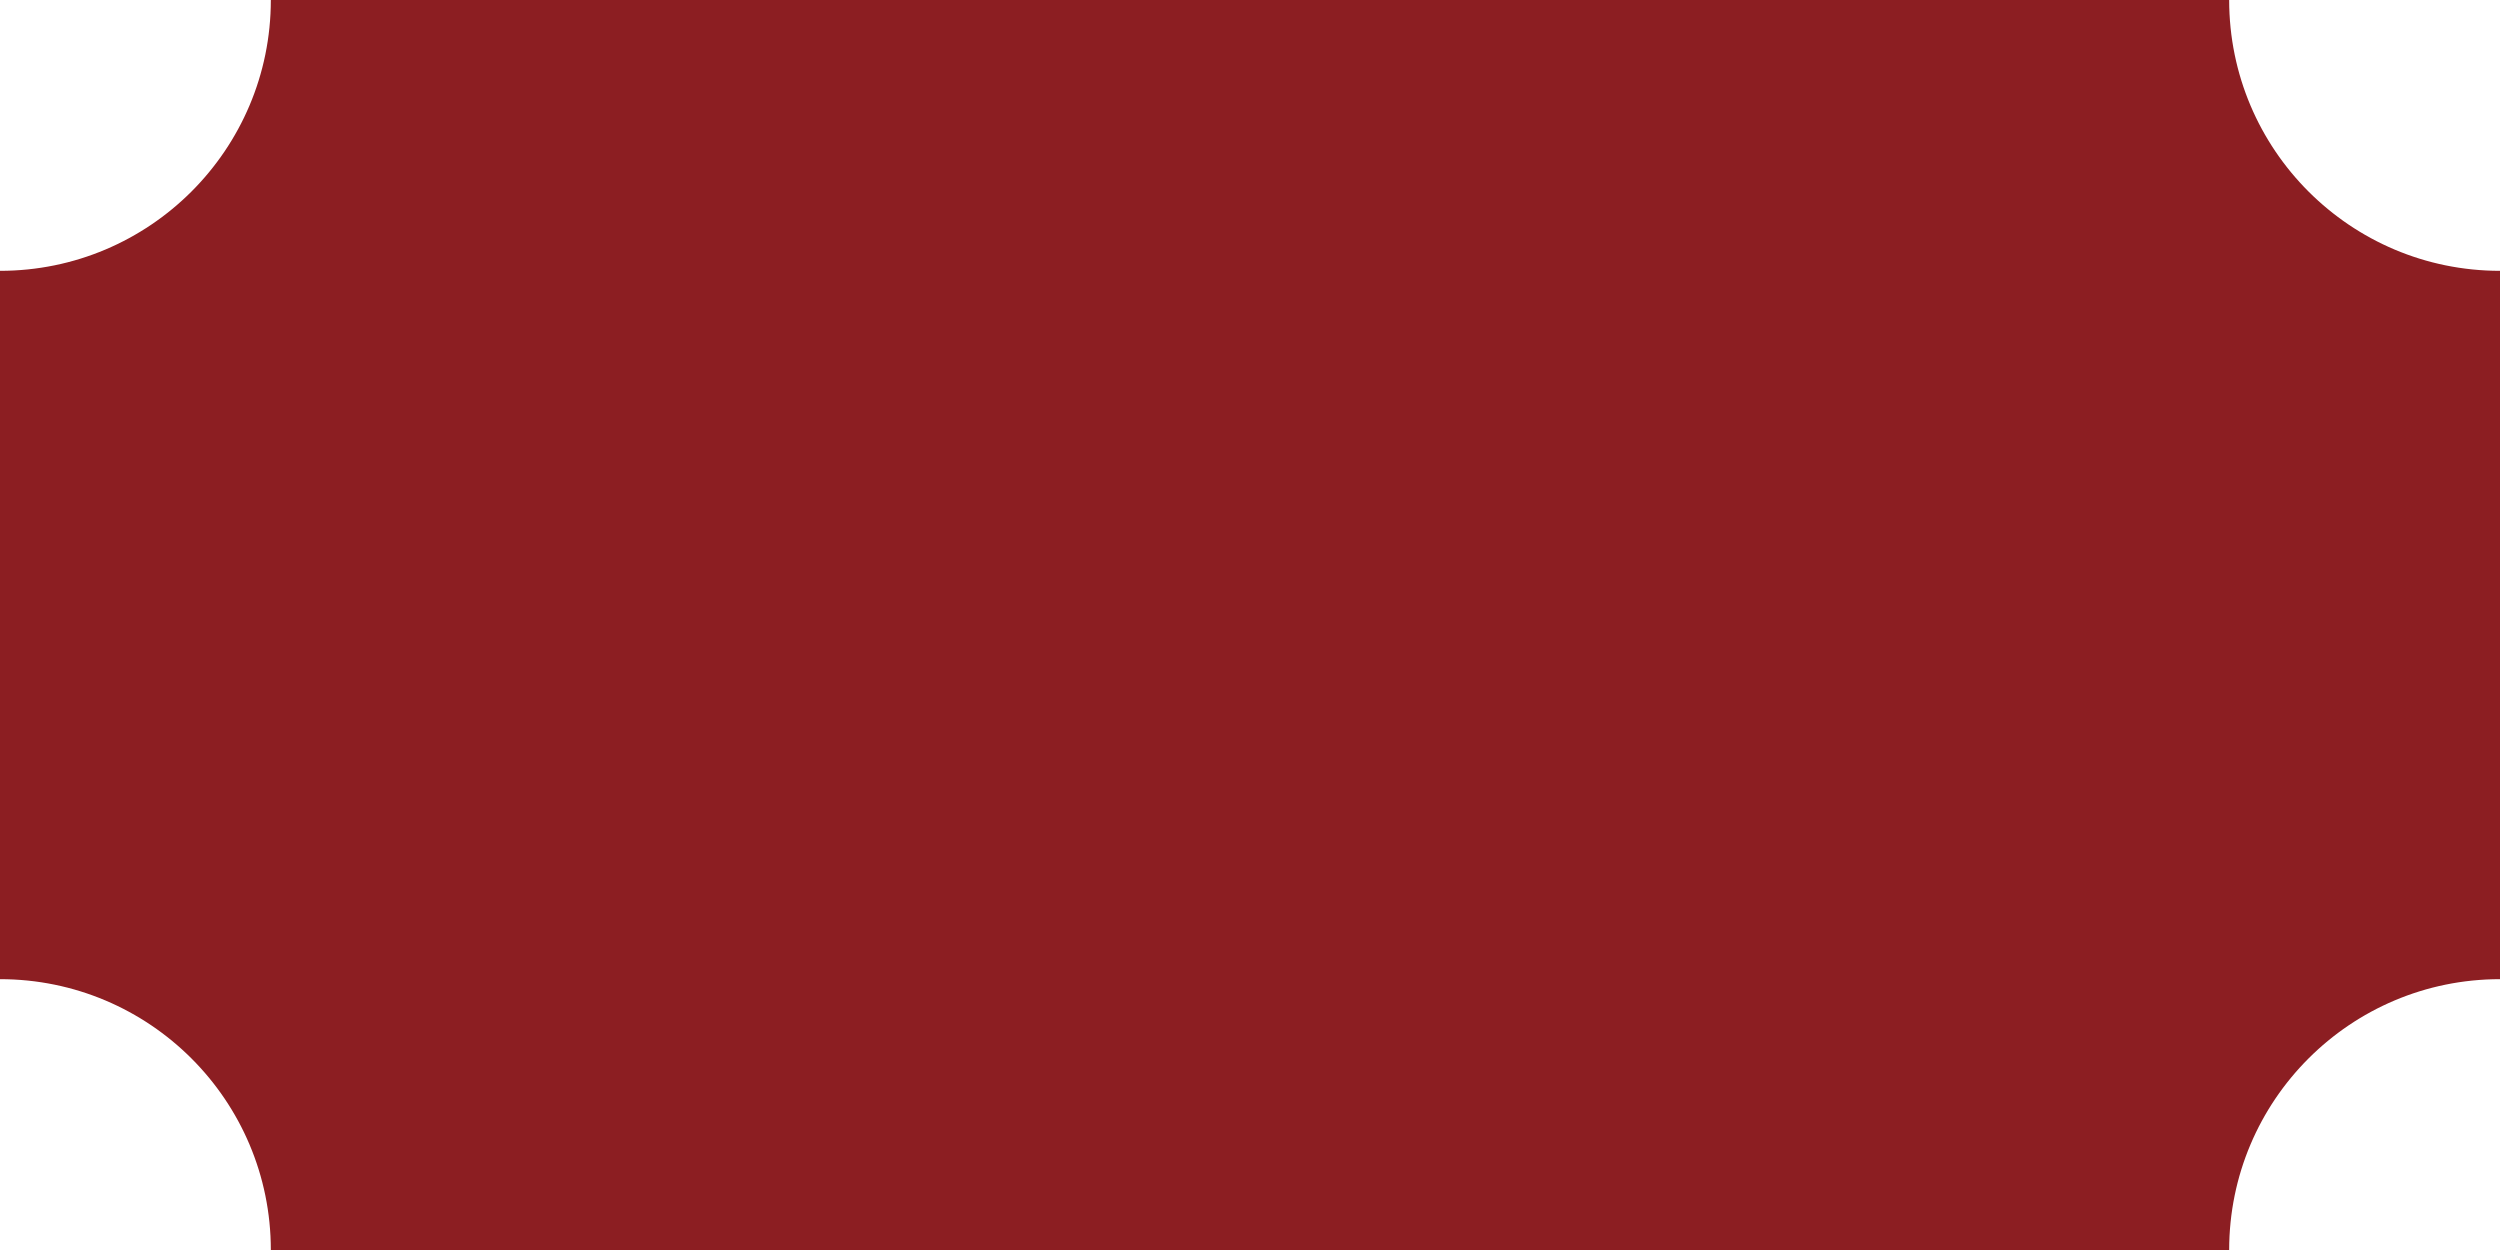
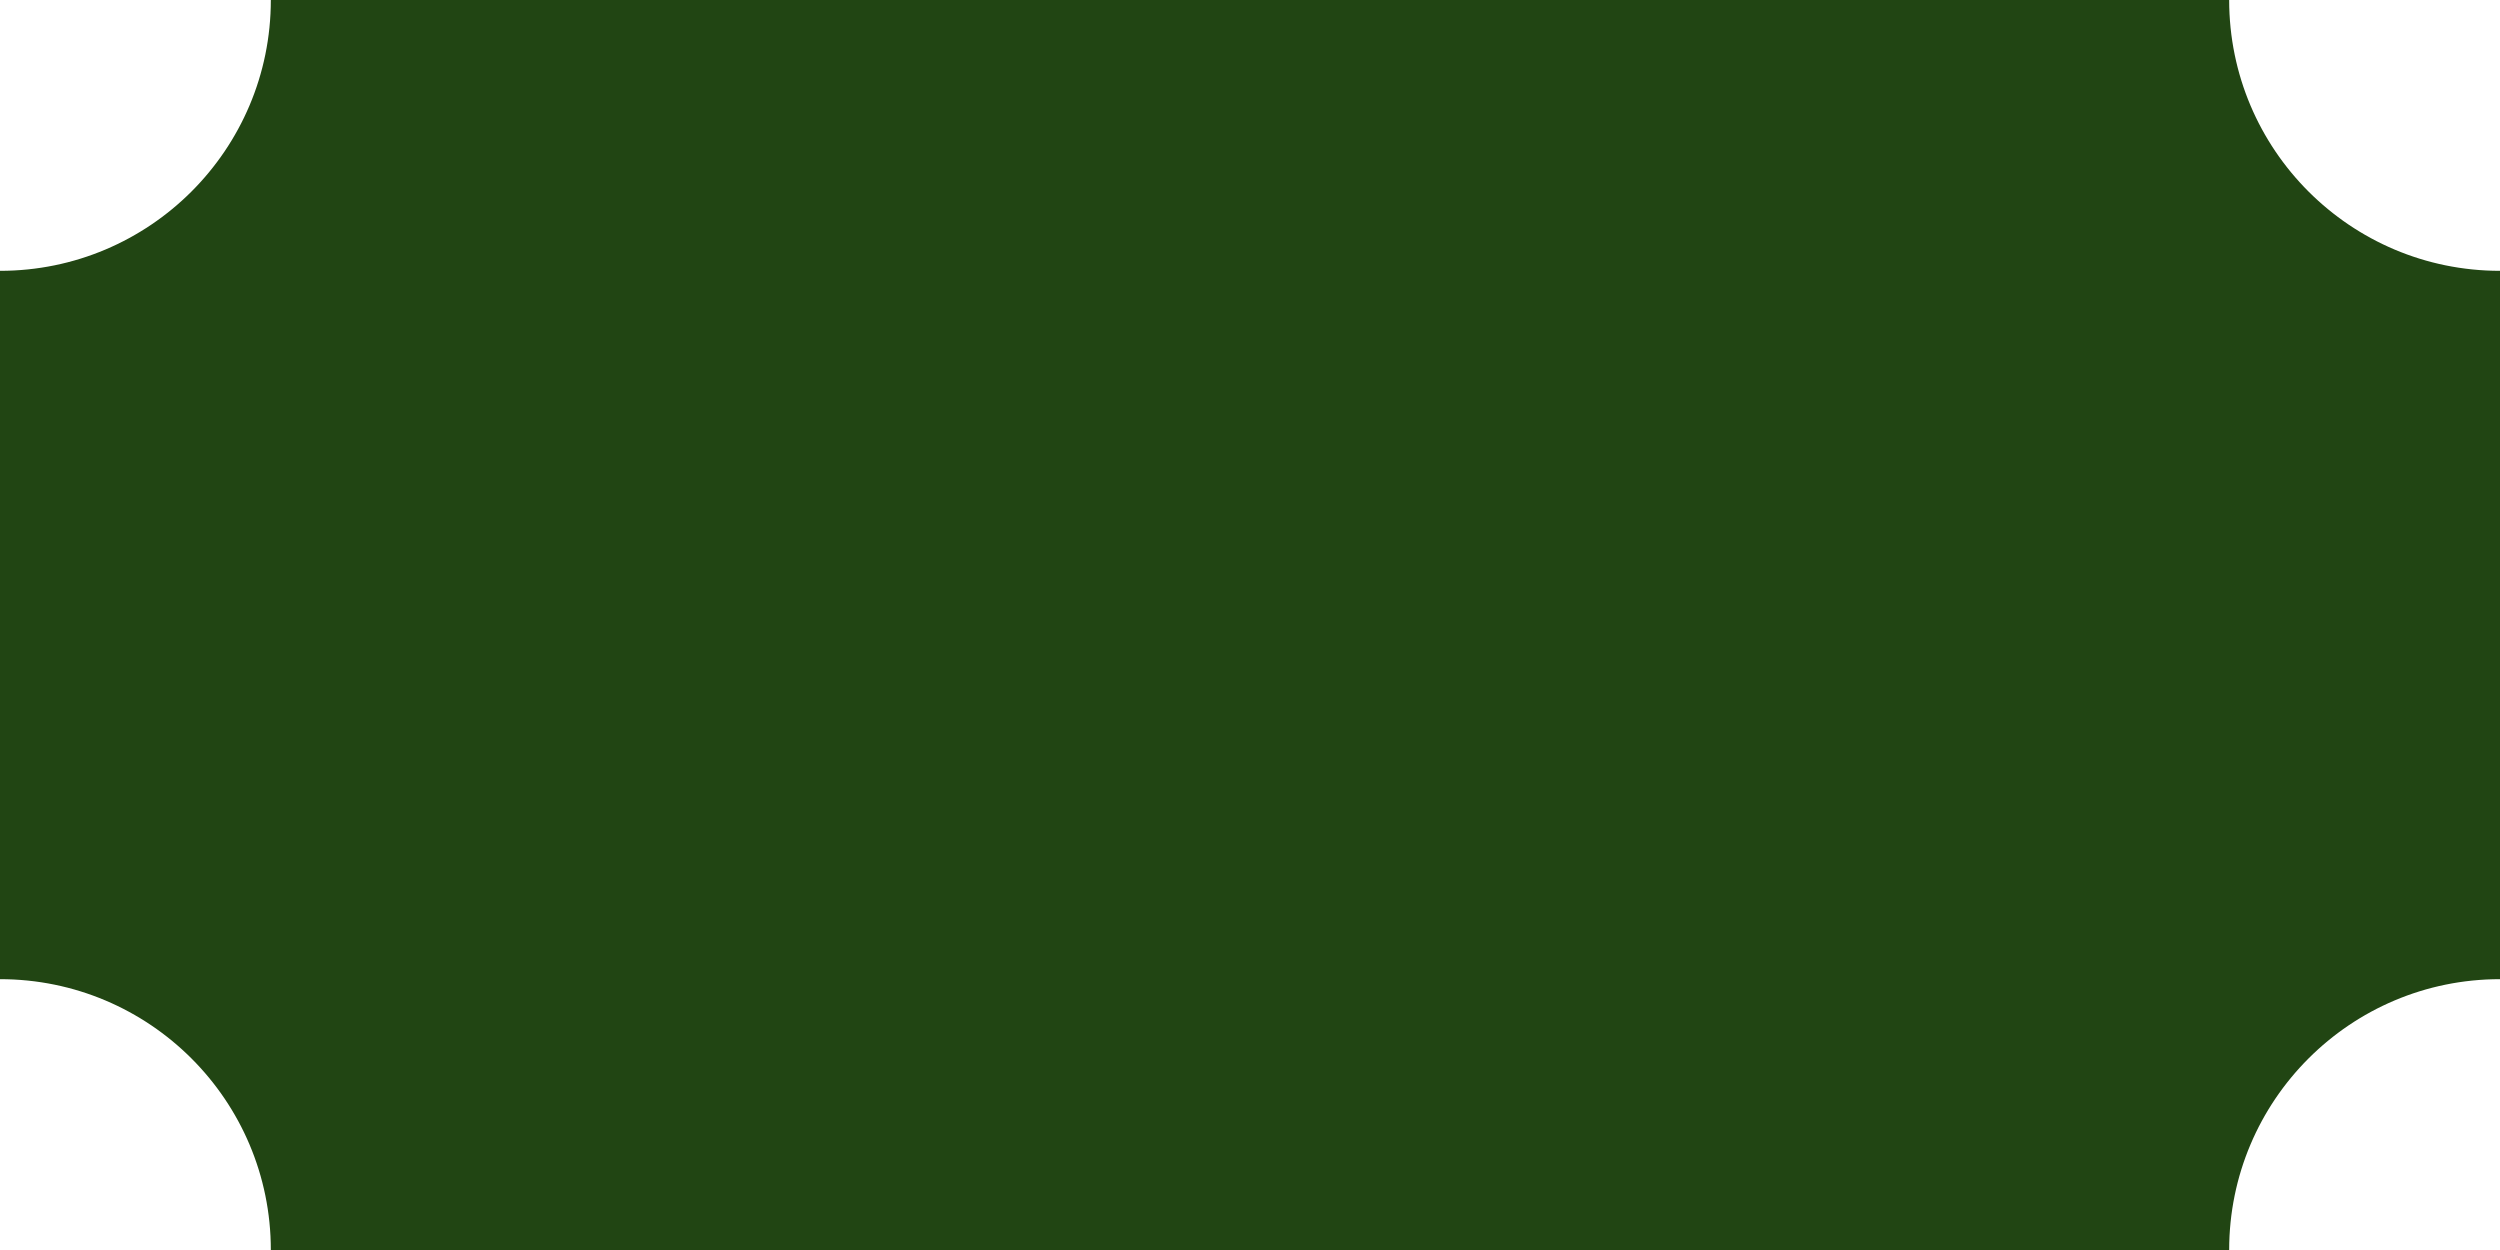
<svg xmlns="http://www.w3.org/2000/svg" width="120" height="60" viewBox="0 0 120 60" fill="none">
-   <path d="M13 0C13 7.18 7.18 13 0 13V47C7.18 47 13 52.82 13 60H107C107 52.82 112.82 47 120 47V13C112.82 13 107 7.18 107 0H13Z" fill="#8C1E22" />
+   <path d="M13 0C13 7.18 7.18 13 0 13V47C7.18 47 13 52.82 13 60H107C107 52.82 112.82 47 120 47V13C112.82 13 107 7.18 107 0H13Z" fill="#214513" />
</svg>
